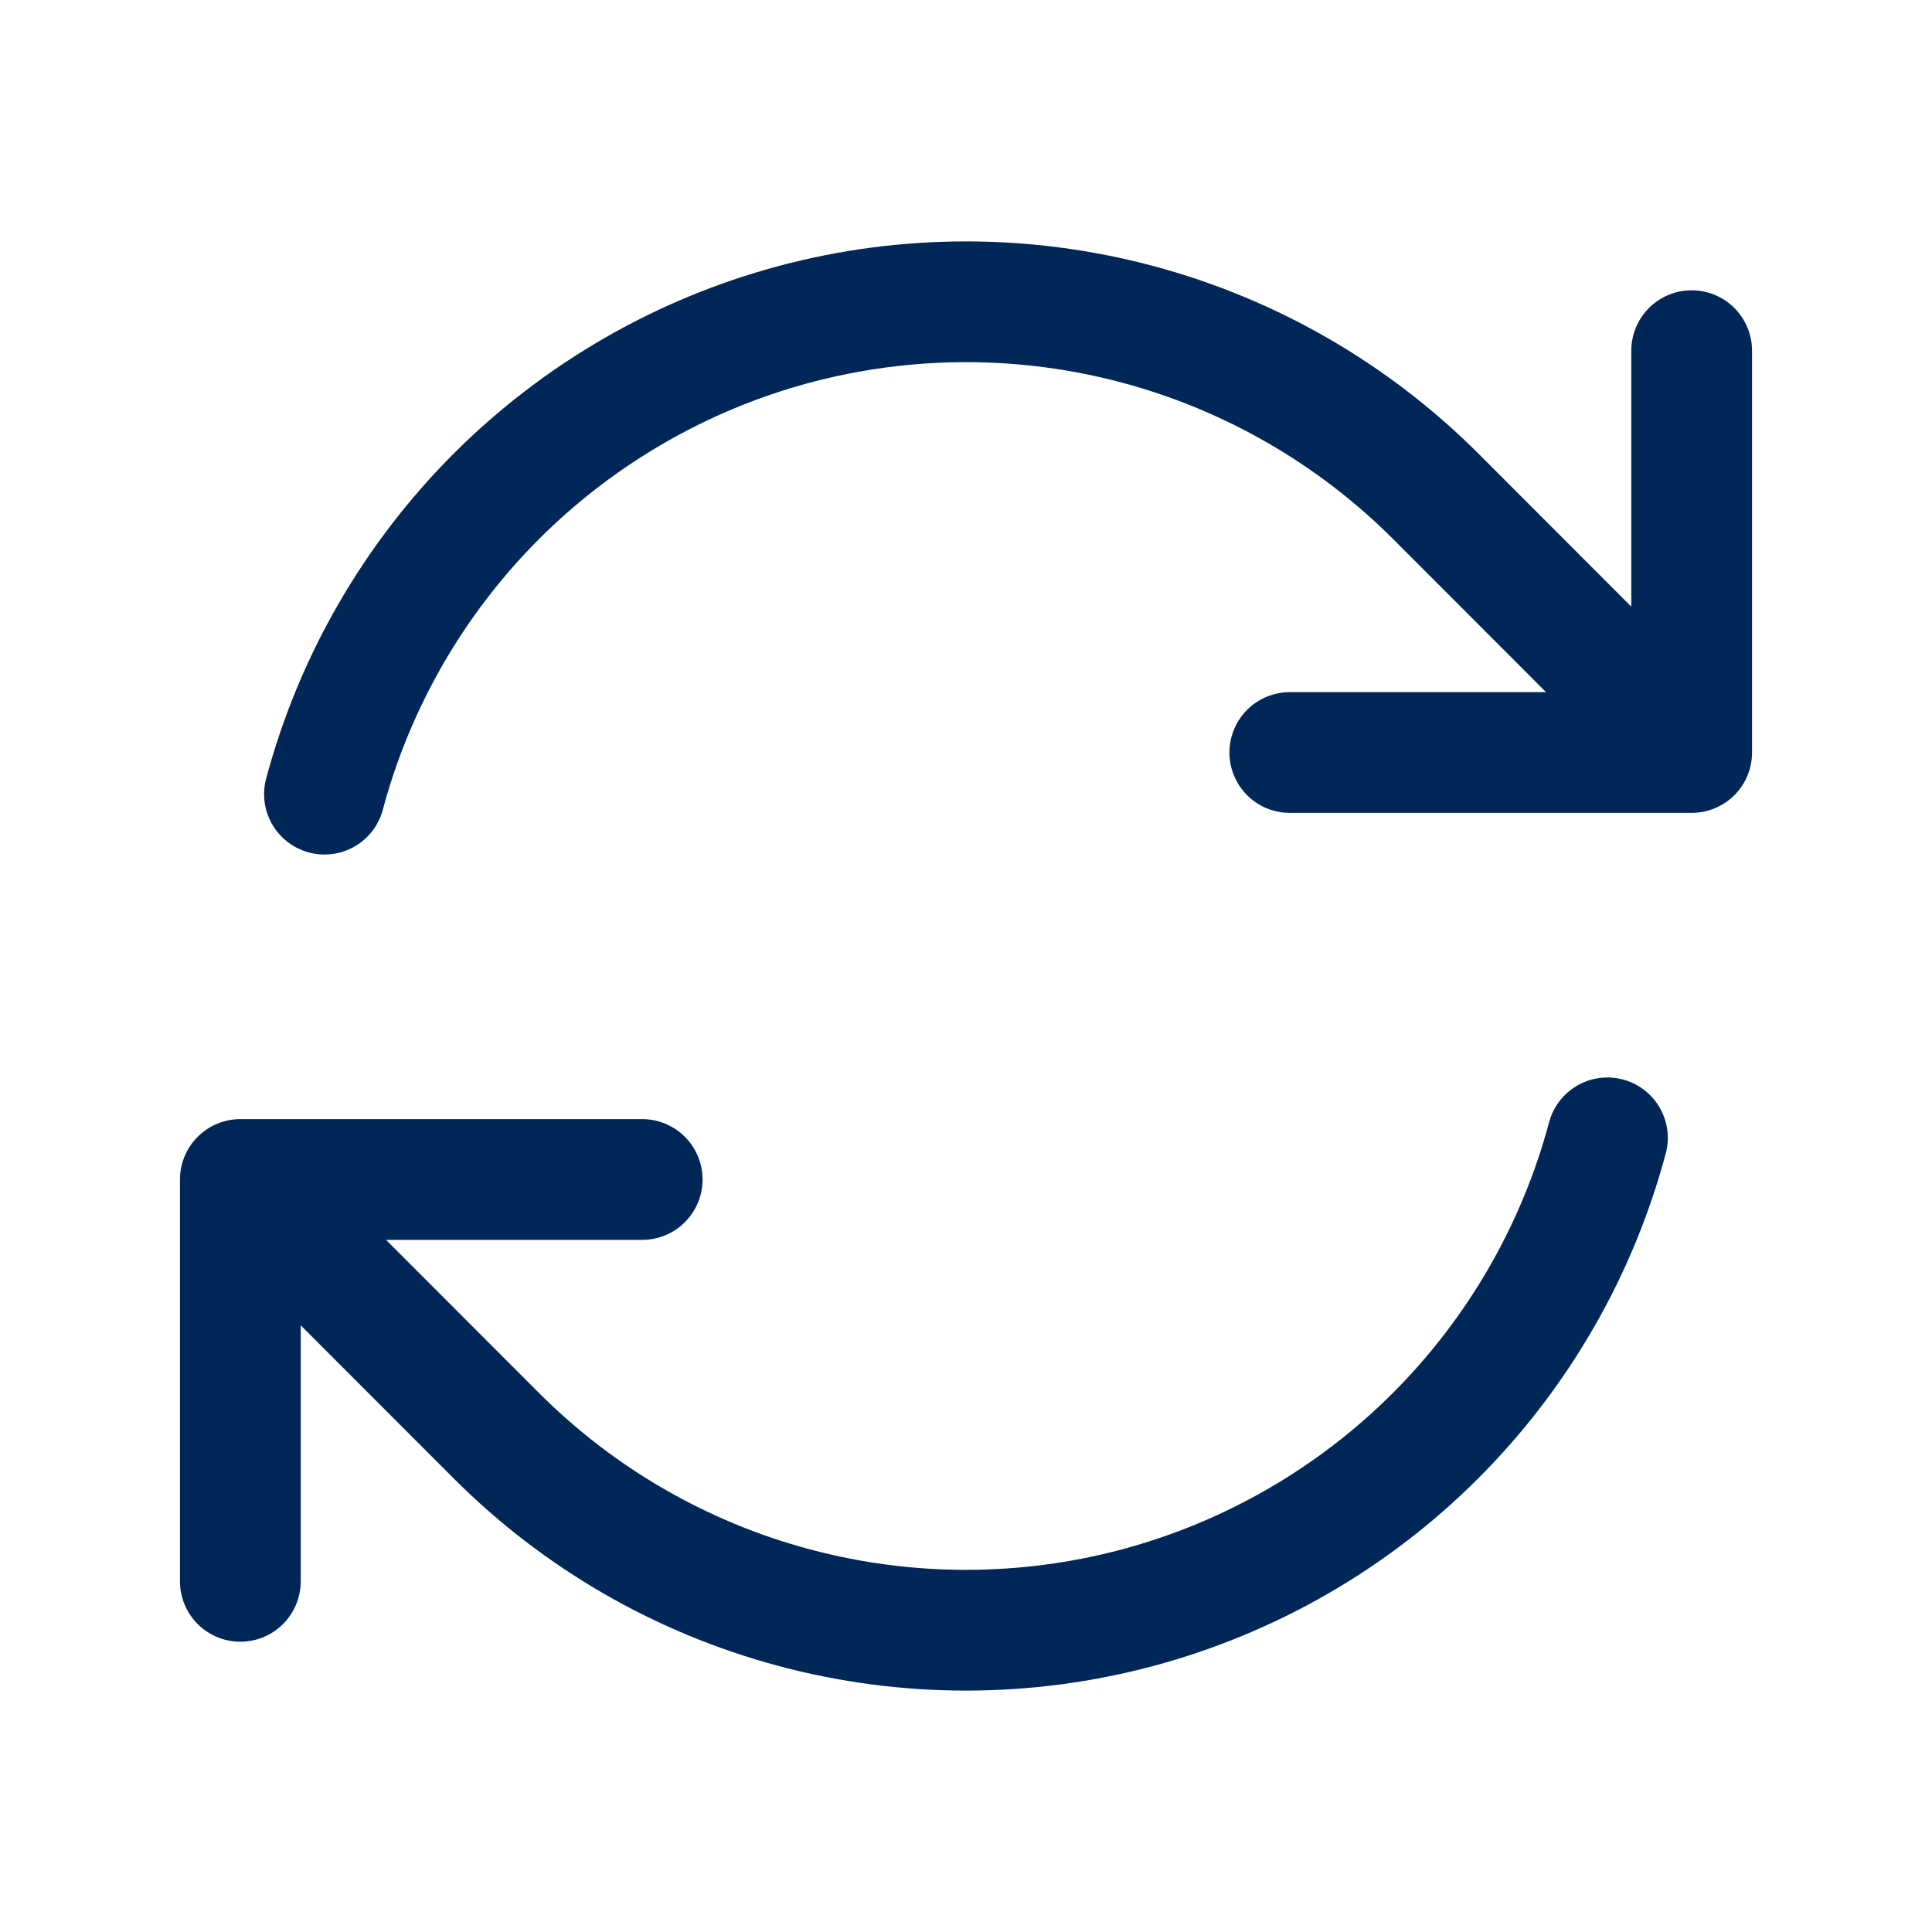
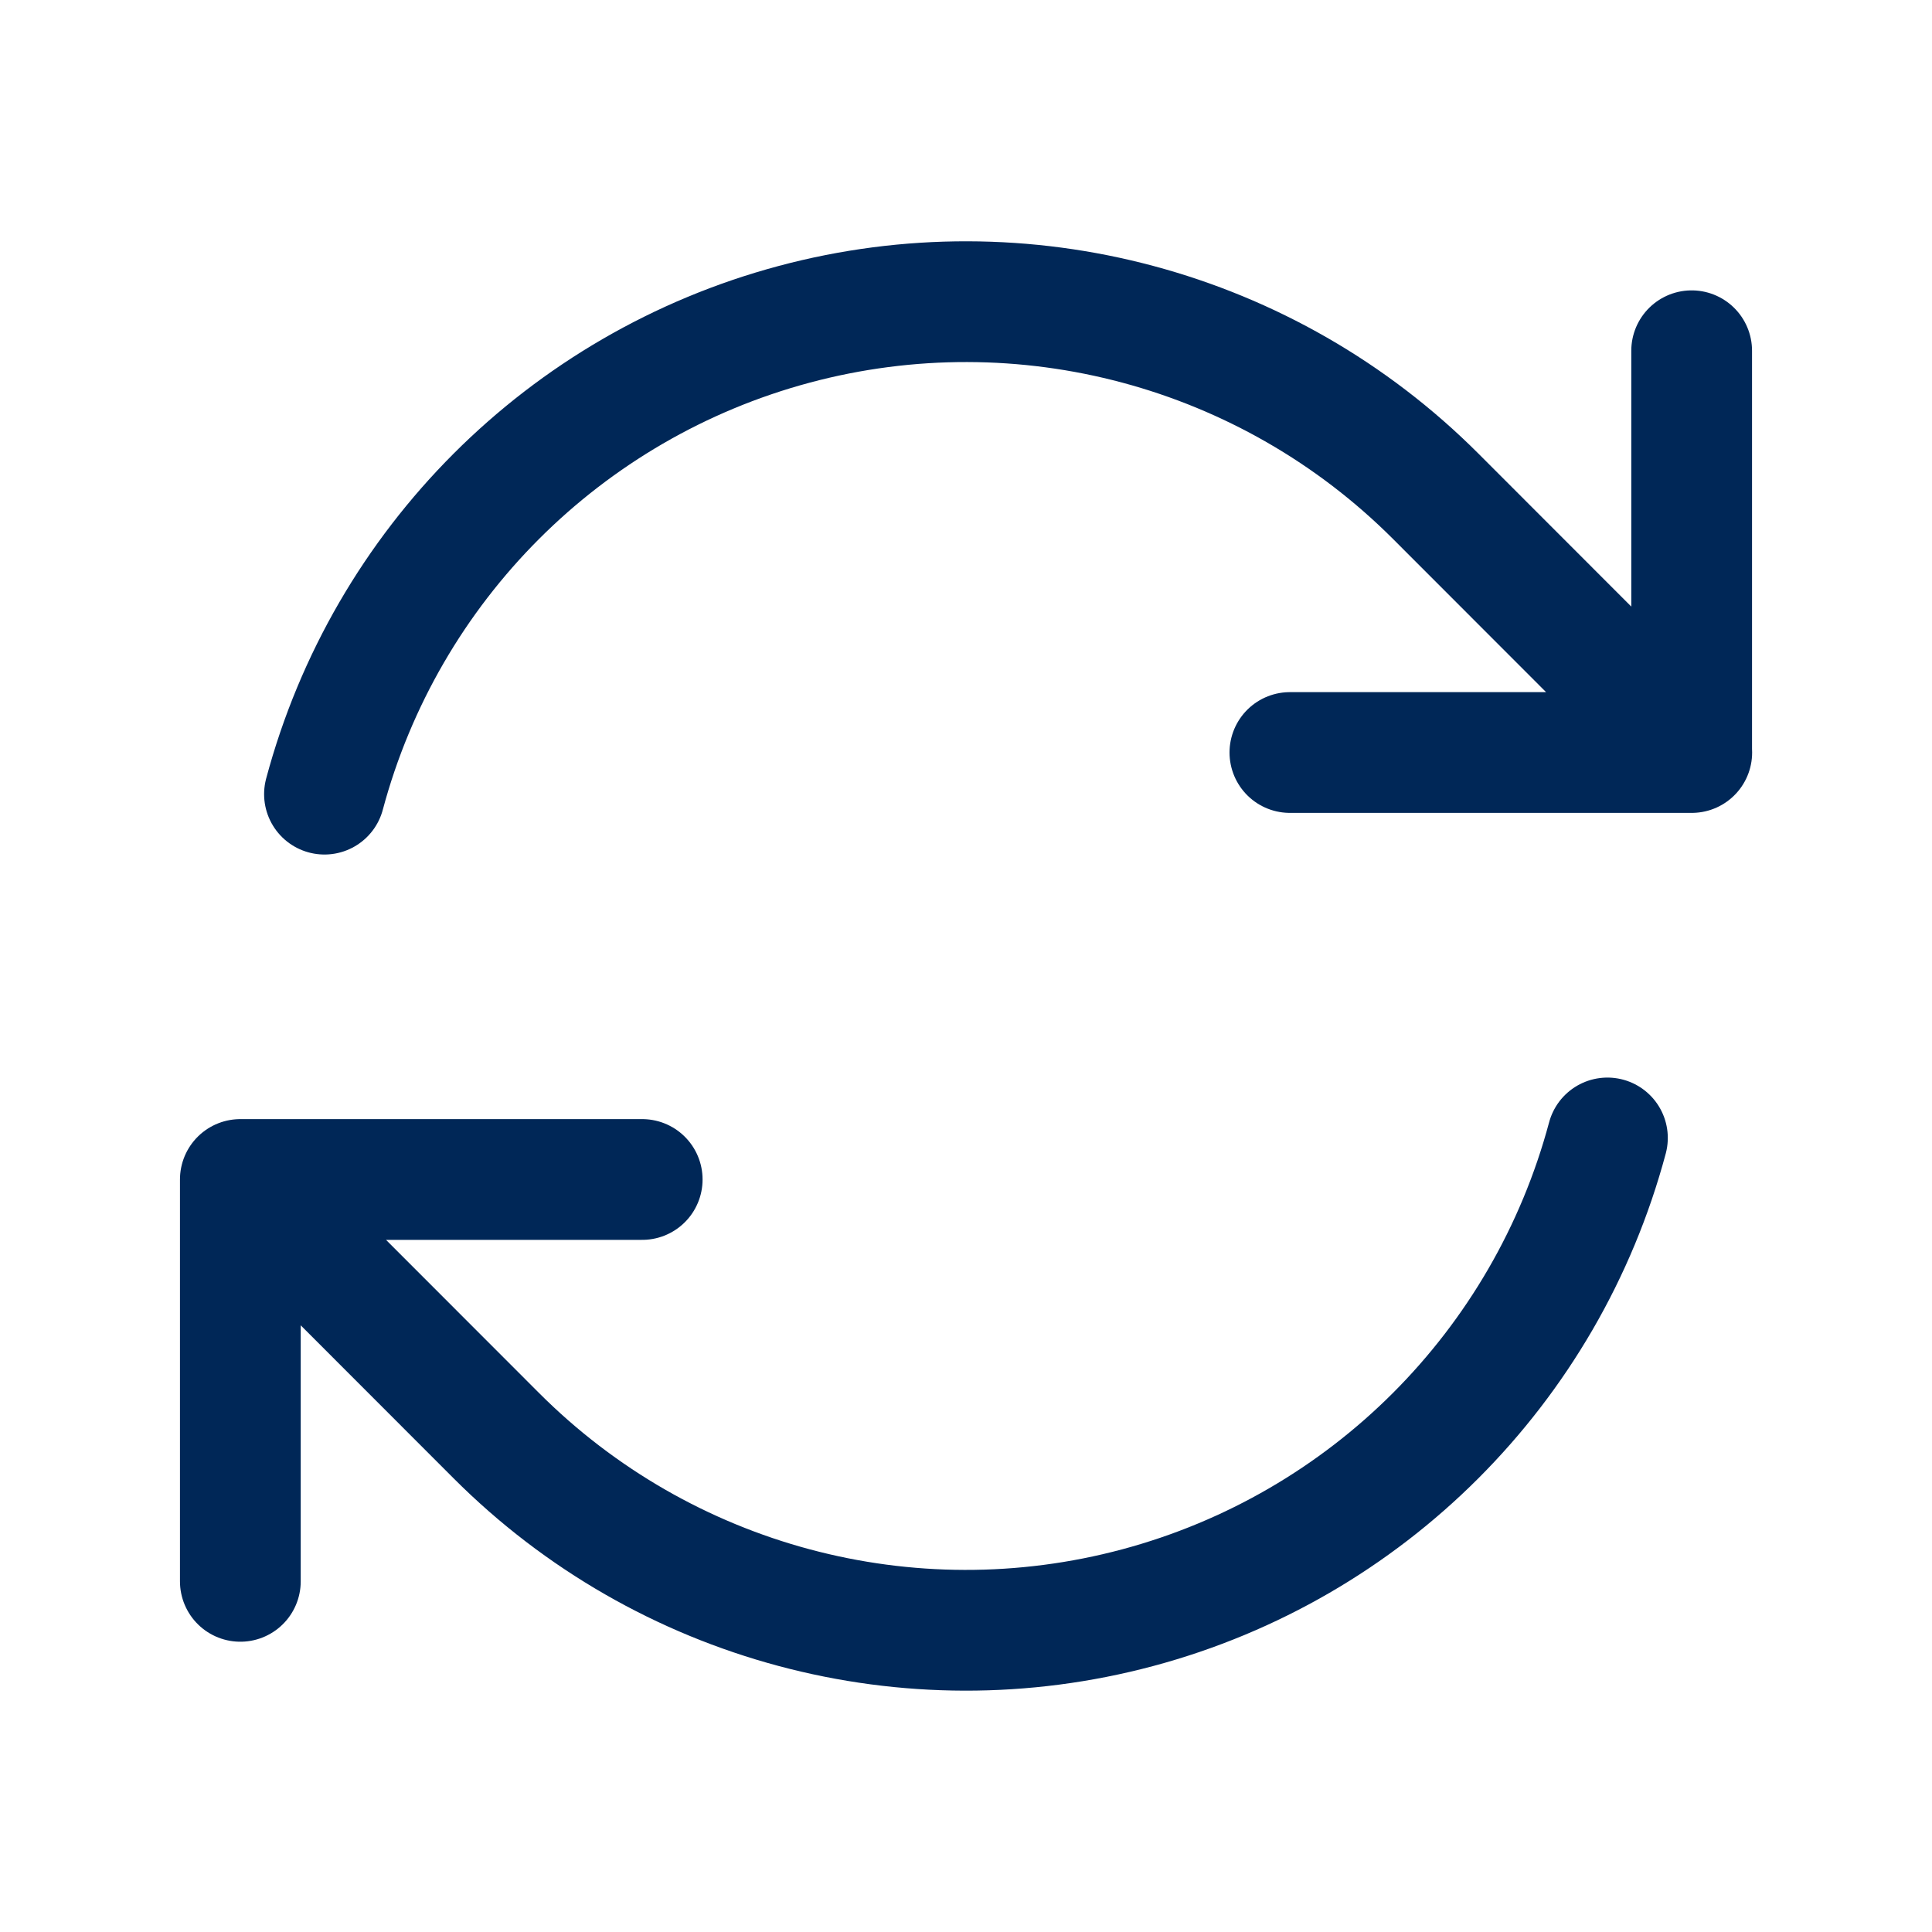
- <svg xmlns="http://www.w3.org/2000/svg" width="20" height="20" viewBox="0 0 20 20" fill="none">
-   <path d="M13.352 7.79H17.512L14.862 5.137C14.008 4.284 12.945 3.67 11.779 3.358C10.614 3.046 9.386 3.046 8.22 3.358C7.054 3.671 5.992 4.285 5.138 5.138C4.285 5.992 3.671 7.055 3.359 8.221M2.488 16.37V12.21M2.488 12.21H6.648M2.488 12.21L5.138 14.862C5.991 15.716 7.054 16.33 8.22 16.642C9.386 16.954 10.613 16.954 11.779 16.642C12.945 16.329 14.008 15.715 14.861 14.862C15.714 14.008 16.328 12.945 16.64 11.779M17.512 3.63V7.788" stroke="#002757" stroke-width="1.25" stroke-linecap="round" stroke-linejoin="round" />
+ <svg xmlns="http://www.w3.org/2000/svg" fill="none" viewBox="0 0 20 20">
+   <path stroke="#002757" stroke-linecap="round" stroke-linejoin="round" stroke-width="1.25" d="M13.353 7.79h4.16l-2.651-2.653A6.875 6.875 0 0 0 3.359 8.221m-.871 8.149v-4.16m0 0h4.16m-4.16 0 2.65 2.652A6.874 6.874 0 0 0 16.64 11.78m.872-8.149v4.158" />
</svg>
